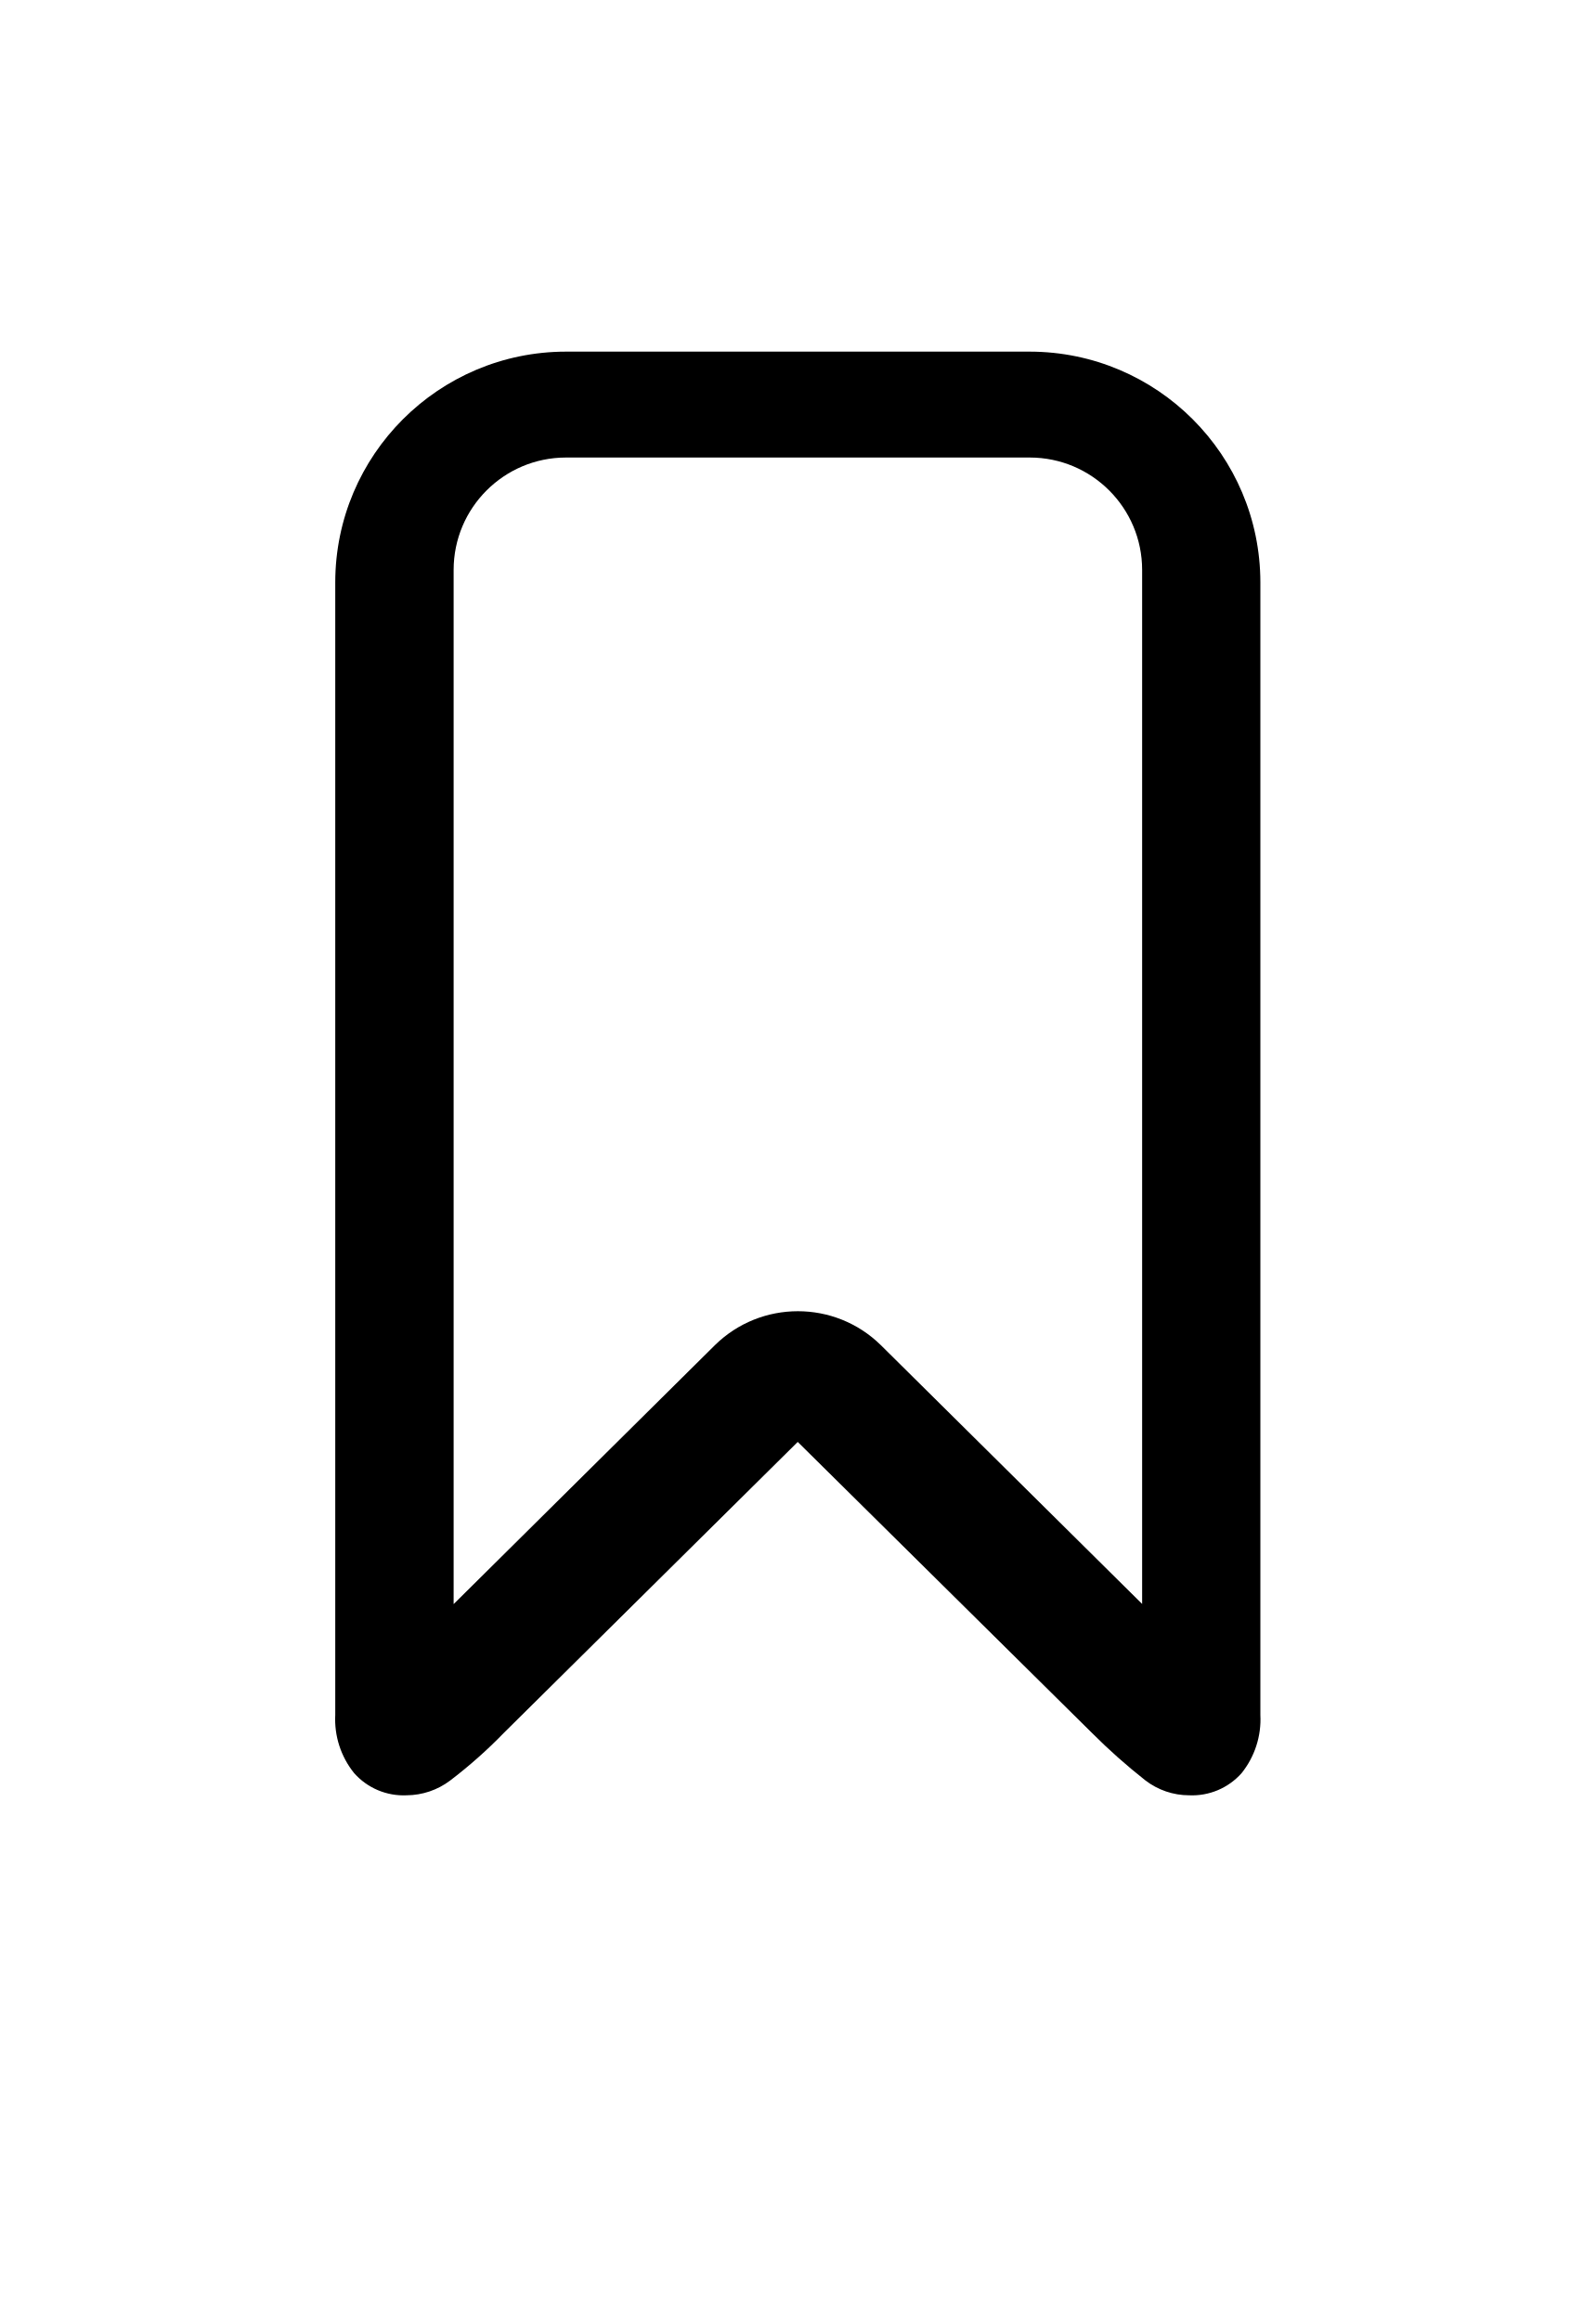
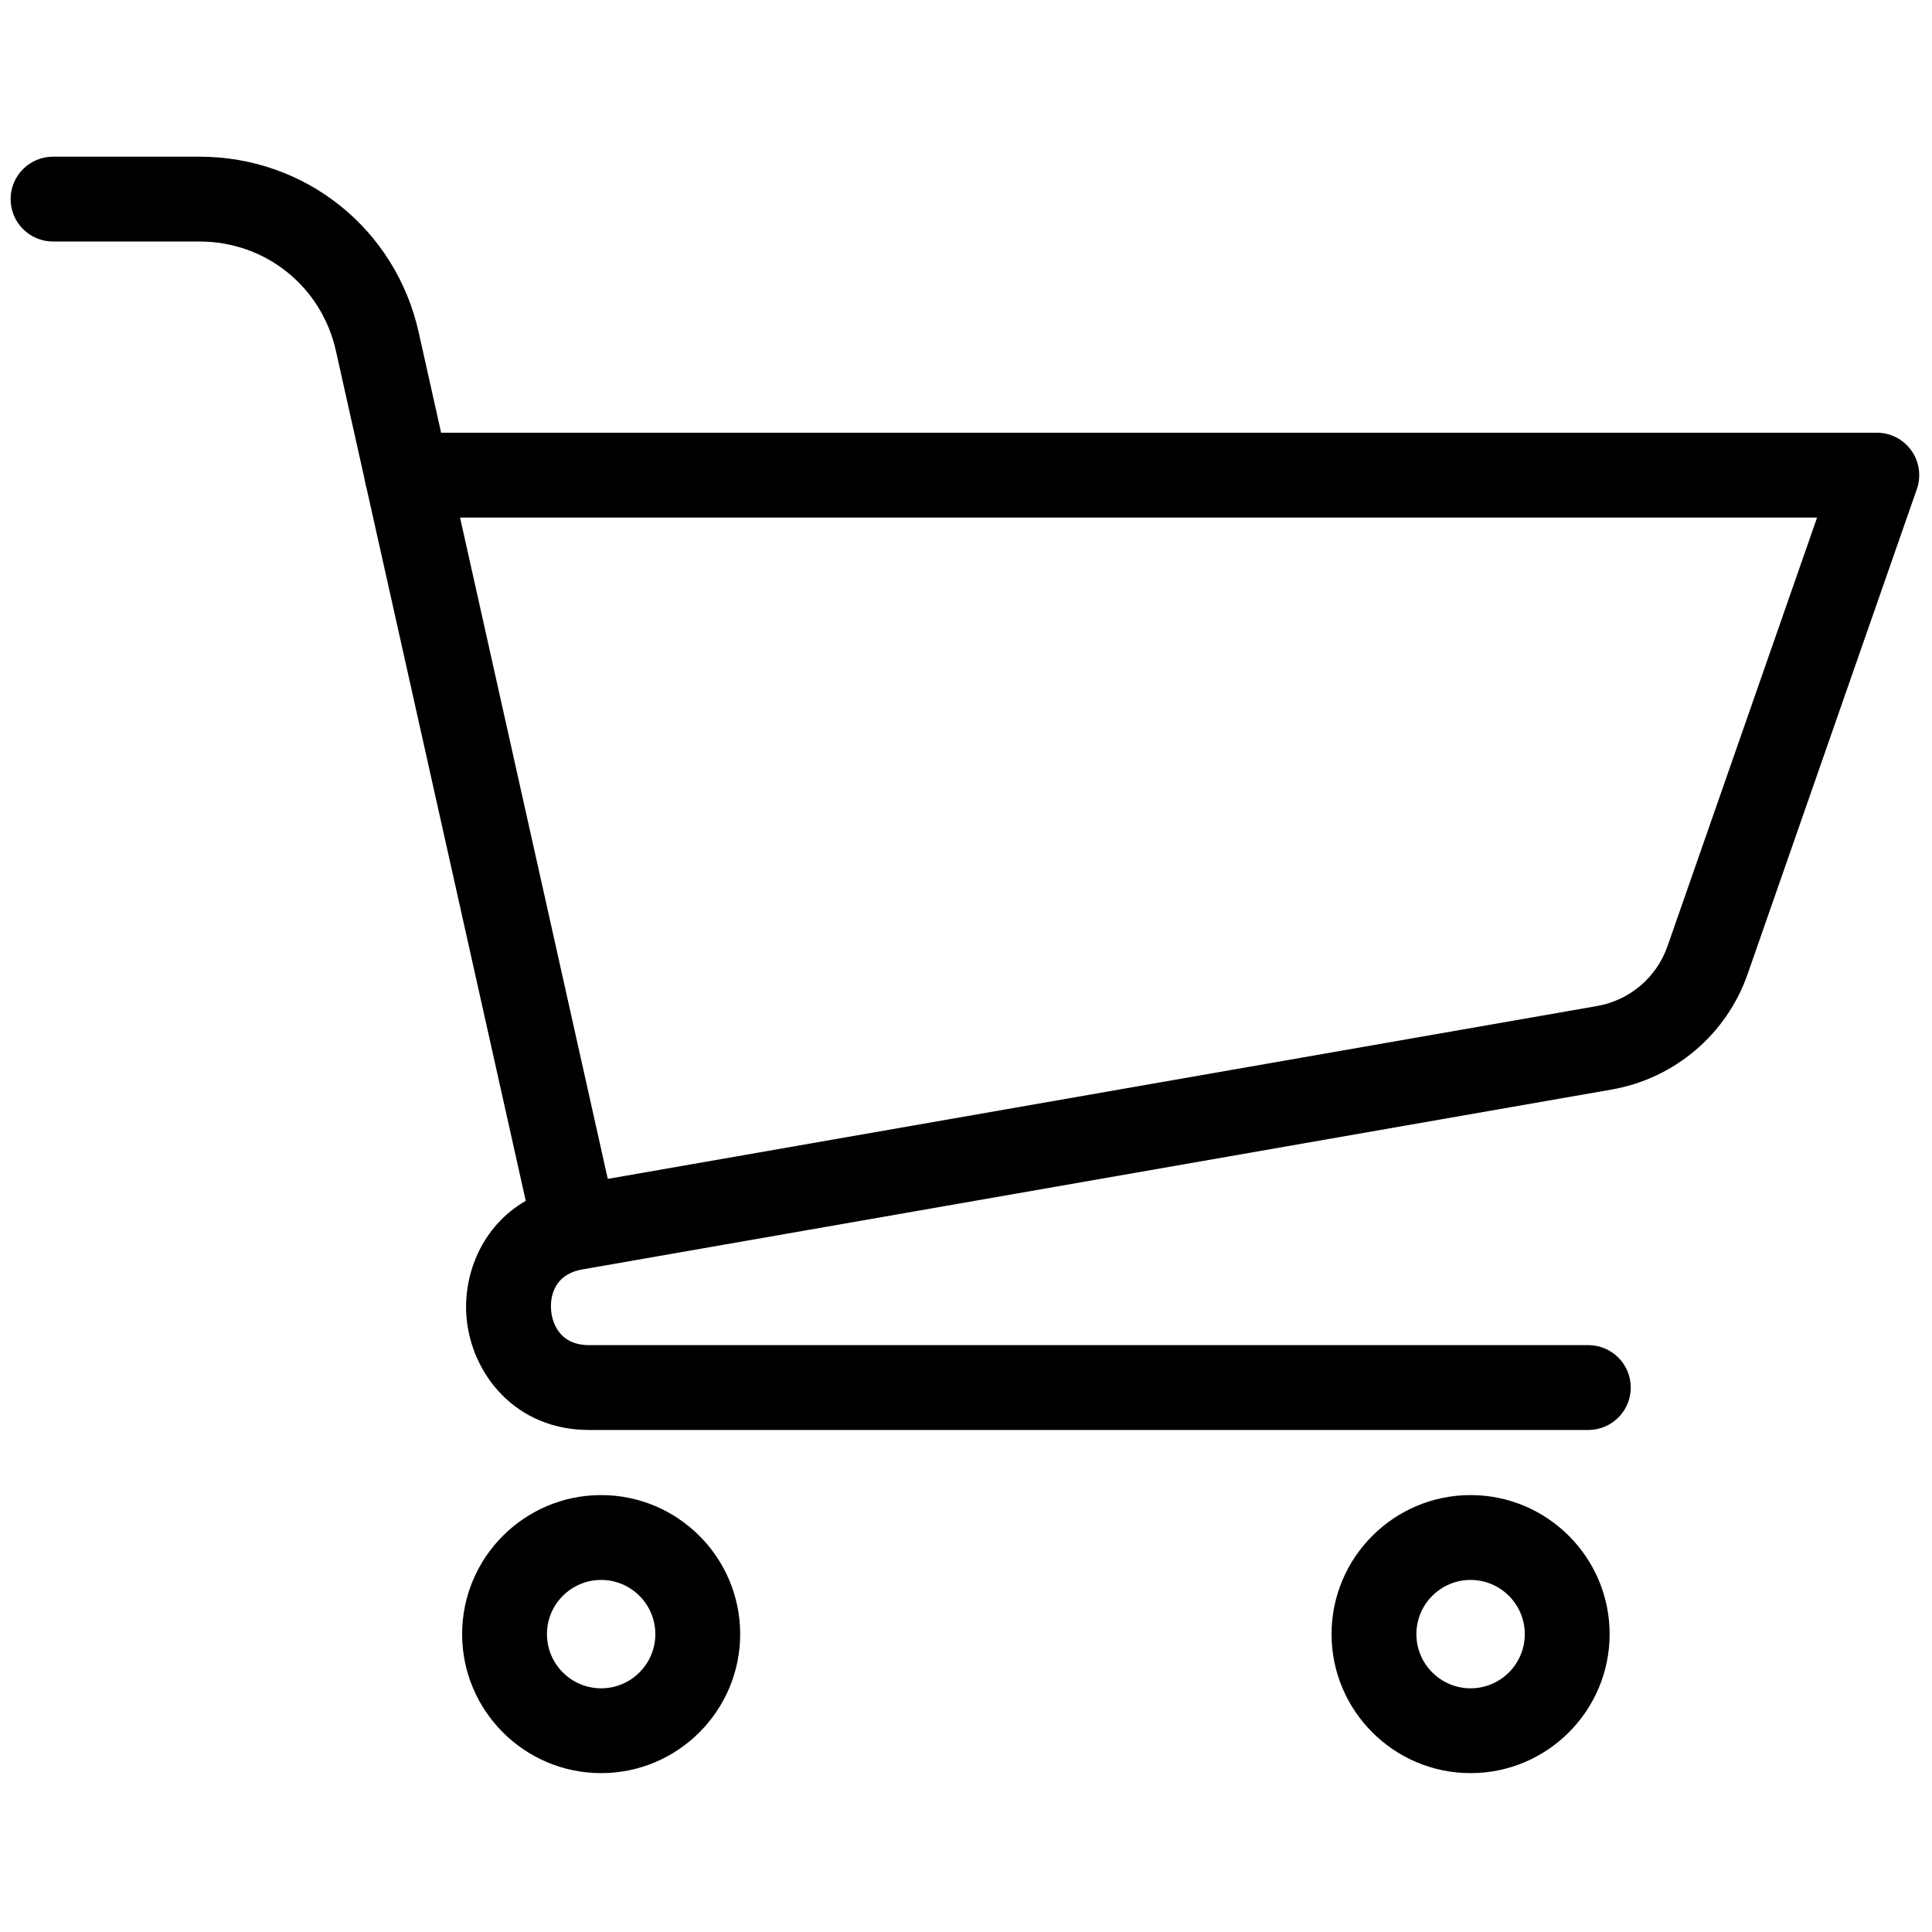
- <svg xmlns="http://www.w3.org/2000/svg" id="Outlined" width="11" height="16" viewBox="0 0 11 16">
-   <g>
-     <rect id="box_" width="11" height="16" fill="none" />
-     <path d="M7.099,2.424H3.901a1.592,1.592,0,0,0-1.59,1.59v7.808a.591.591,0,0,0,.13.401.455.455,0,0,0,.362.153.503.503,0,0,0,.299-.101,3.291,3.291,0,0,0,.372-.33L5.499,9.94l2.028,2.006a4.135,4.135,0,0,0,.368.327.495.495,0,0,0,.302.103.456.456,0,0,0,.361-.152.592.592,0,0,0,.13-.402V4.014A1.592,1.592,0,0,0,7.099,2.424ZM3.127,3.929a.775.775,0,0,1,.774-.775H7.099a.775.775,0,0,1,.774.775l0,7.128L6.072,9.273a.816.816,0,0,0-1.144,0L3.127,11.058Z" fill="6E6E73">
-         </path>
+ <svg xmlns="http://www.w3.org/2000/svg" version="1.1" width="256" height="256" viewBox="0 0 256 256" xml:space="preserve">
+   <g style="stroke: none; stroke-width: 0; stroke-dasharray: none; stroke-linecap: butt; stroke-linejoin: miter; stroke-miterlimit: 10; fill: none; fill-rule: nonzero; opacity: 1;" transform="translate(1.406593 1.406593) scale(2.81 2.81)">
+     <path d="M 74.396 66.93 h -47.12 c -3.491 0 -5.549 -2.665 -5.777 -5.299 c -0.178 -2.057 0.741 -4.326 2.792 -5.506 L 16.745 22.34 c -0.132 -0.592 0.012 -1.213 0.392 -1.687 c 0.379 -0.474 0.954 -0.75 1.561 -0.75 H 88 c 0.647 0 1.256 0.314 1.631 0.842 c 0.375 0.528 0.471 1.206 0.258 1.817 l -7.983 22.876 c -0.991 2.838 -3.446 4.921 -6.406 5.438 l -48.522 8.48 c -0.006 0.001 -0.012 0.002 -0.019 0.003 c -1.499 0.267 -1.507 1.541 -1.473 1.926 c 0.033 0.386 0.261 1.644 1.792 1.644 h 47.12 c 1.104 0 2 0.896 2 2 S 75.501 66.93 74.396 66.93 z M 21.193 23.904 l 6.966 31.186 l 46.652 -8.152 c 1.533 -0.268 2.805 -1.347 3.318 -2.817 l 7.055 -20.216 H 21.193 z" style="stroke: none; stroke-width: 1; stroke-dasharray: none; stroke-linecap: butt; stroke-linejoin: miter; stroke-miterlimit: 10; fill: rgb(0,0,0); fill-rule: nonzero; opacity: 1;" transform=" matrix(1 0 0 1 0 0) " stroke-linecap="round" />
+     <path d="M 27.846 83.111 c -3.615 0 -6.555 -2.94 -6.555 -6.555 c 0 -3.615 2.94 -6.556 6.555 -6.556 s 6.556 2.94 6.556 6.556 C 34.401 80.171 31.46 83.111 27.846 83.111 z M 27.846 74.001 c -1.409 0 -2.555 1.146 -2.555 2.556 c 0 1.408 1.146 2.555 2.555 2.555 c 1.409 0 2.556 -1.146 2.556 -2.555 C 30.401 75.147 29.255 74.001 27.846 74.001 z" style="stroke: none; stroke-width: 1; stroke-dasharray: none; stroke-linecap: butt; stroke-linejoin: miter; stroke-miterlimit: 10; fill: rgb(0,0,0); fill-rule: nonzero; opacity: 1;" transform=" matrix(1 0 0 1 0 0) " stroke-linecap="round" />
+     <path d="M 68.845 83.111 c -3.615 0 -6.556 -2.94 -6.556 -6.555 c 0 -3.615 2.94 -6.556 6.556 -6.556 s 6.556 2.94 6.556 6.556 C 75.4 80.171 72.46 83.111 68.845 83.111 z M 68.845 74.001 c -1.409 0 -2.556 1.146 -2.556 2.556 c 0 1.408 1.146 2.555 2.556 2.555 s 2.556 -1.146 2.556 -2.555 C 71.4 75.147 70.254 74.001 68.845 74.001 z" style="stroke: none; stroke-width: 1; stroke-dasharray: none; stroke-linecap: butt; stroke-linejoin: miter; stroke-miterlimit: 10; fill: rgb(0,0,0); fill-rule: nonzero; opacity: 1;" transform=" matrix(1 0 0 1 0 0) " stroke-linecap="round" />
+     <path d="M 18.695 23.904 c -0.916 0 -1.742 -0.633 -1.95 -1.564 l -1.407 -6.301 c -0.677 -3.033 -3.321 -5.151 -6.428 -5.151 H 2 c -1.104 0 -2 -0.896 -2 -2 s 0.896 -2 2 -2 h 6.909 c 4.995 0 9.244 3.404 10.333 8.279 l 1.407 6.301 c 0.241 1.078 -0.438 2.147 -1.516 2.388 C 18.986 23.889 18.839 23.904 18.695 23.904 z" style="stroke: none; stroke-width: 1; stroke-dasharray: none; stroke-linecap: butt; stroke-linejoin: miter; stroke-miterlimit: 10; fill: rgb(0,0,0); fill-rule: nonzero; opacity: 1;" transform=" matrix(1 0 0 1 0 0) " stroke-linecap="round" />
  </g>
</svg>
